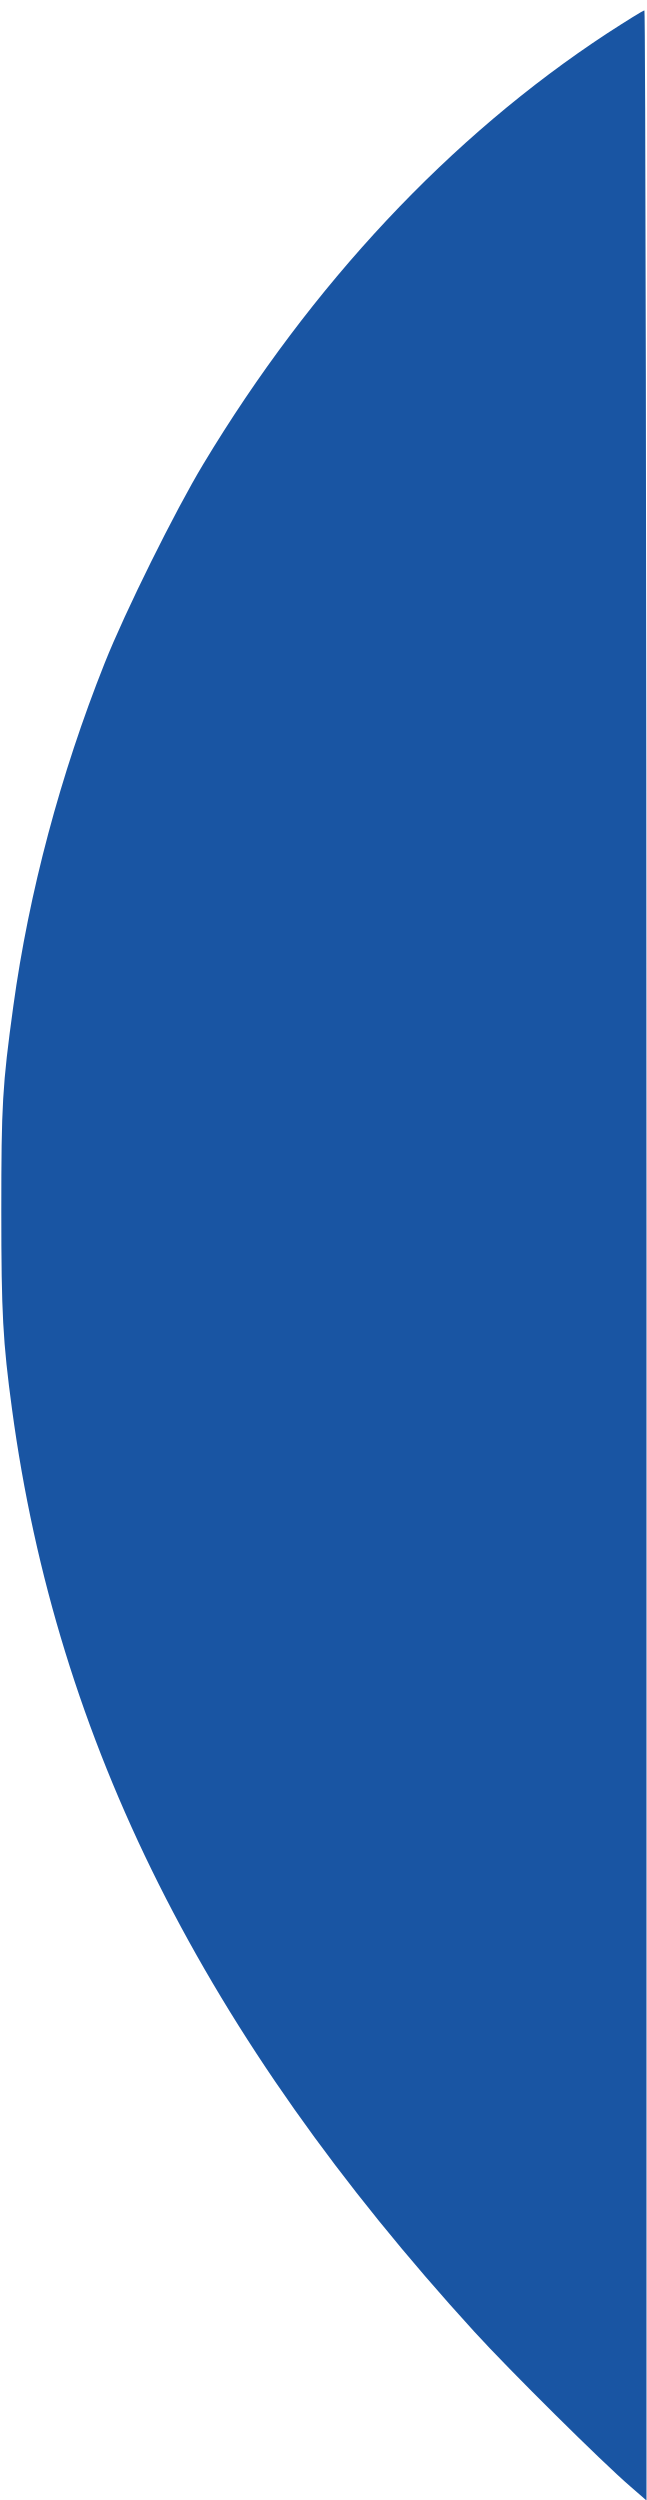
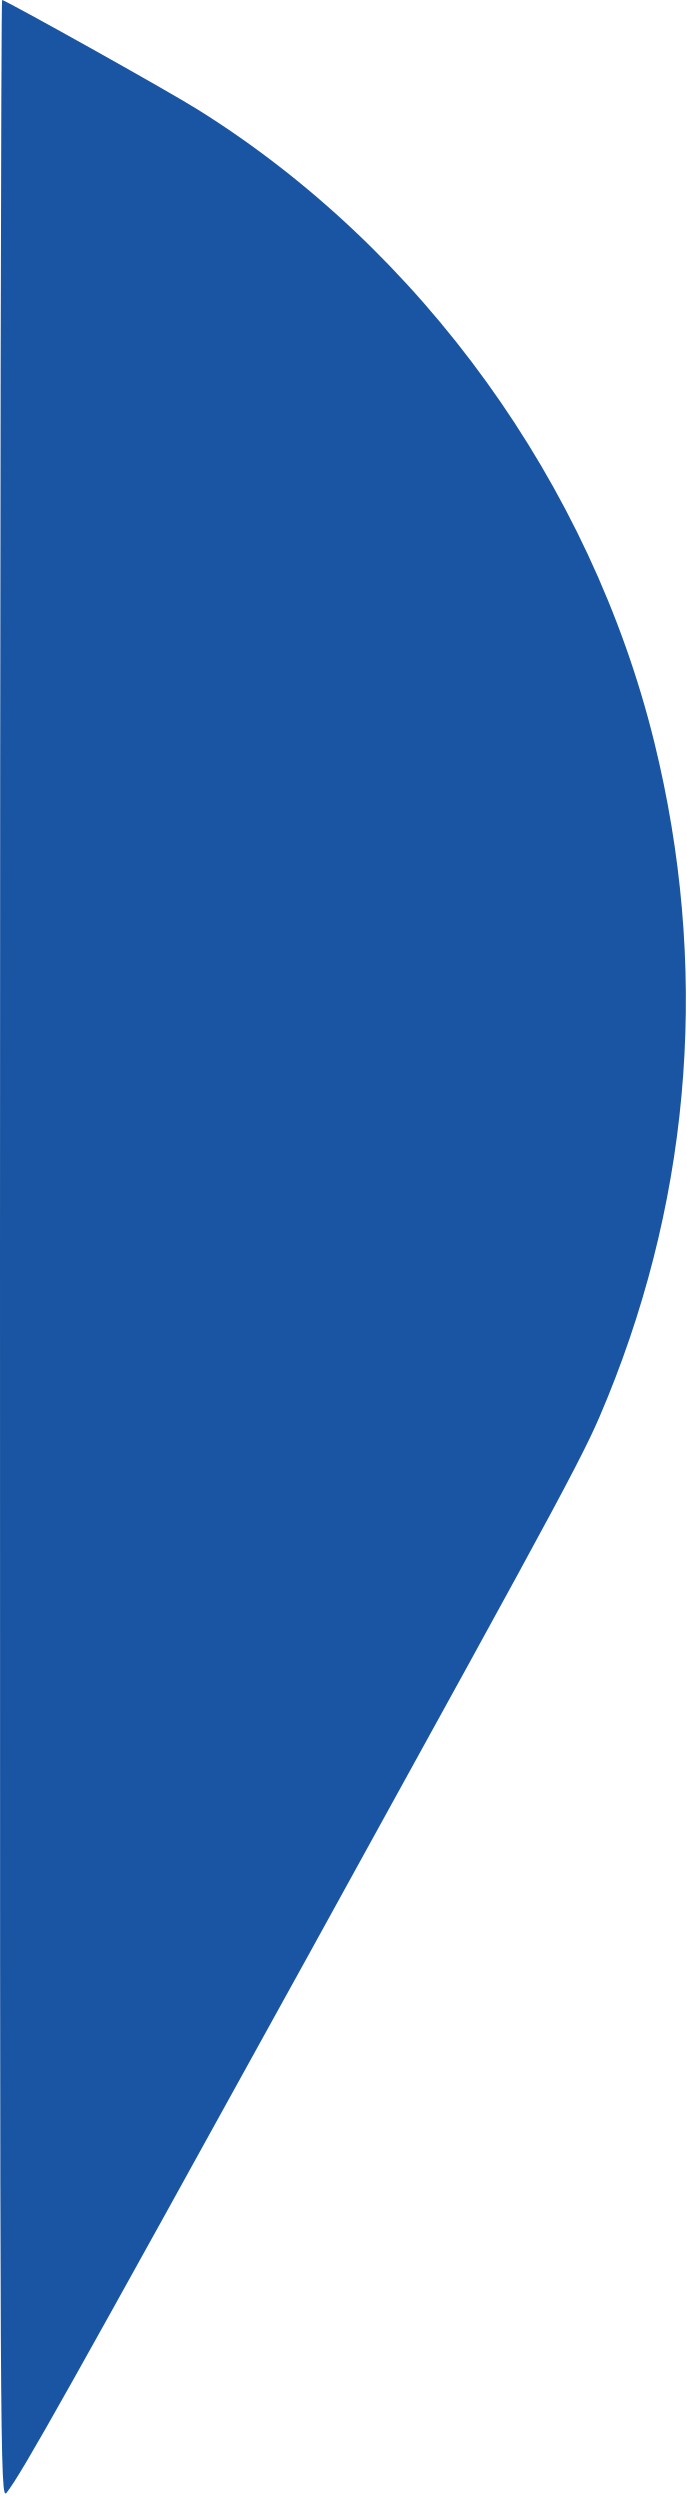
- <svg xmlns="http://www.w3.org/2000/svg" width="330.667" height="1278.667" version="1" viewBox="0 0 248 959">
-   <path fill="#1955a3" d="M232.9 12.8C172.7 52.3 119.4 109.2 78 178c-10.8 17.9-30 56.6-37.9 76.5-16.9 42.5-29 87.8-35 131.5C.9 416.6.5 423.8.5 464.5c0 39.4.6 50.1 4.1 76 17.2 127.6 73.7 240.3 177.4 354 13.4 14.7 49.2 50.2 59.8 59.3l6.2 5.4V481.6c0-262.7-.4-477.6-.8-477.6-.5 0-6.9 4-14.3 8.8z" />
+ <svg xmlns="http://www.w3.org/2000/svg" width="261.333" height="952" version="1" viewBox="0 0 196 714">
+   <path fill="#1955a3" d="M0 357.1c0 349.8 0 357.1 1.9 354.8 4.4-5.6 17.6-29.2 86.4-153.9 77.6-140.8 78.6-142.7 85.2-158.8 24.3-59.7 28.9-123.9 13.4-187.1-18.1-73.8-66.5-140.9-130.4-180.8C48.1 26 1.5 0 .6 0 .3 0 0 160.7 0 357.1z" />
</svg>
